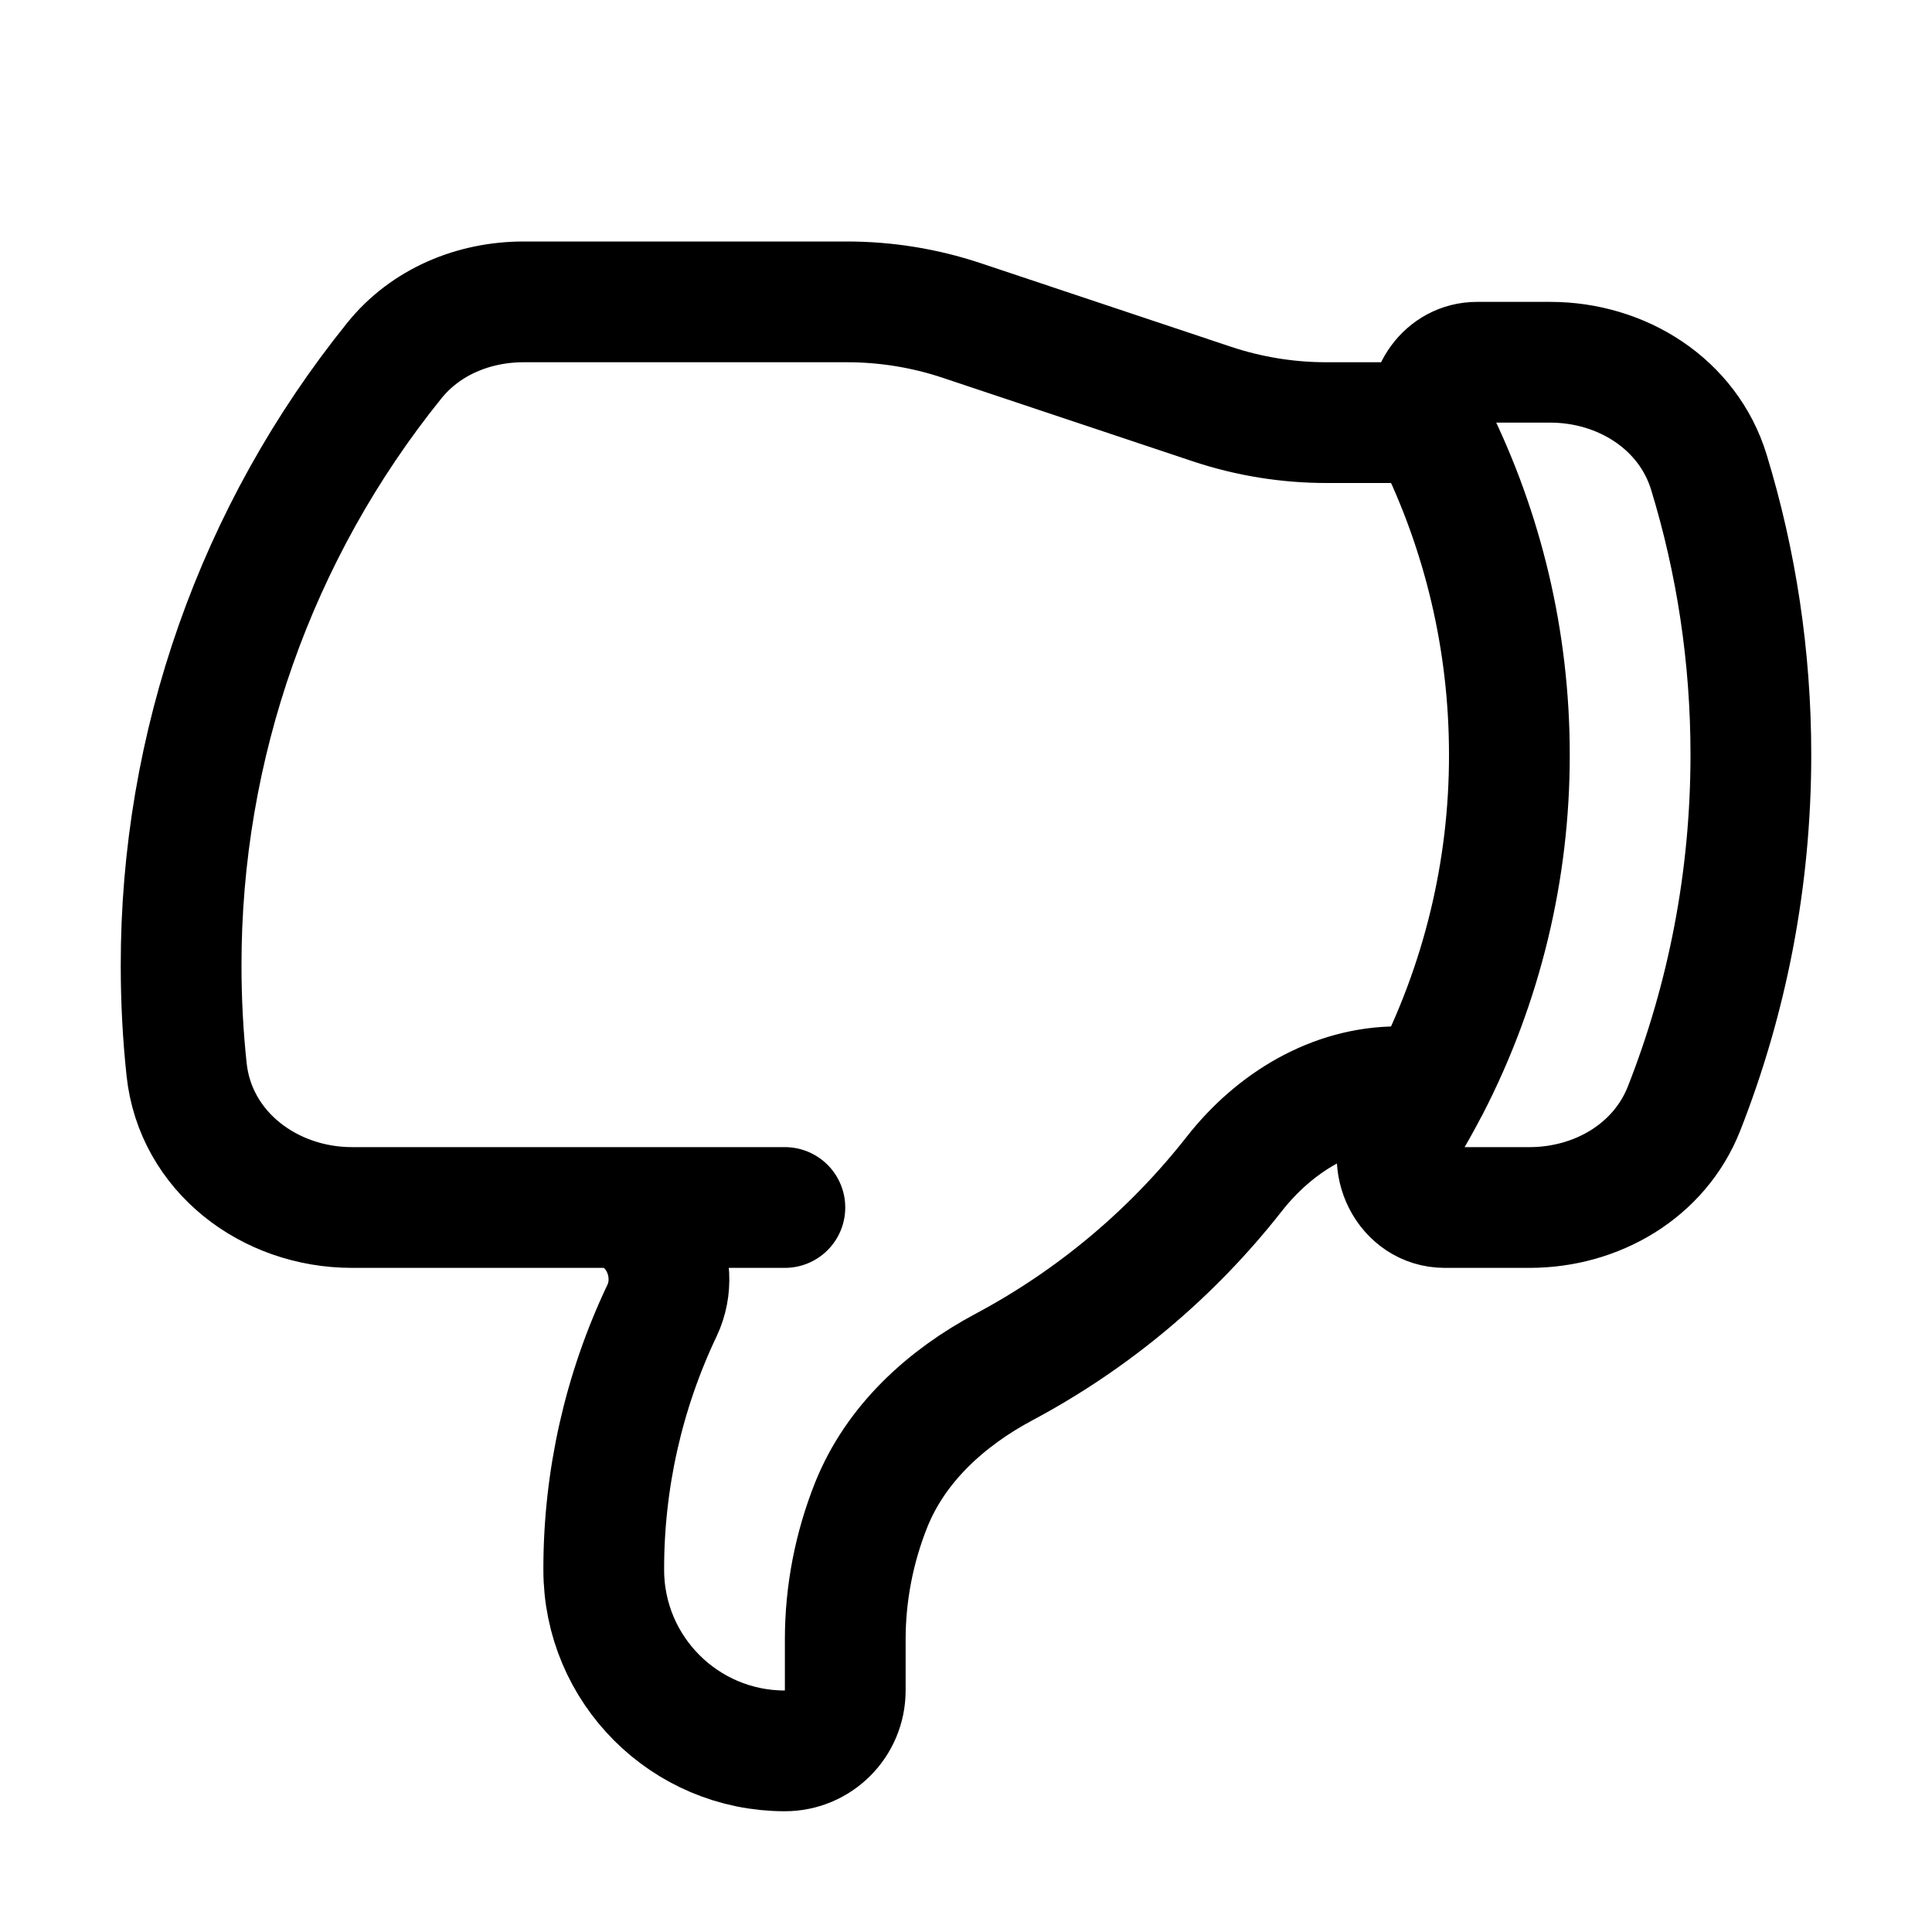
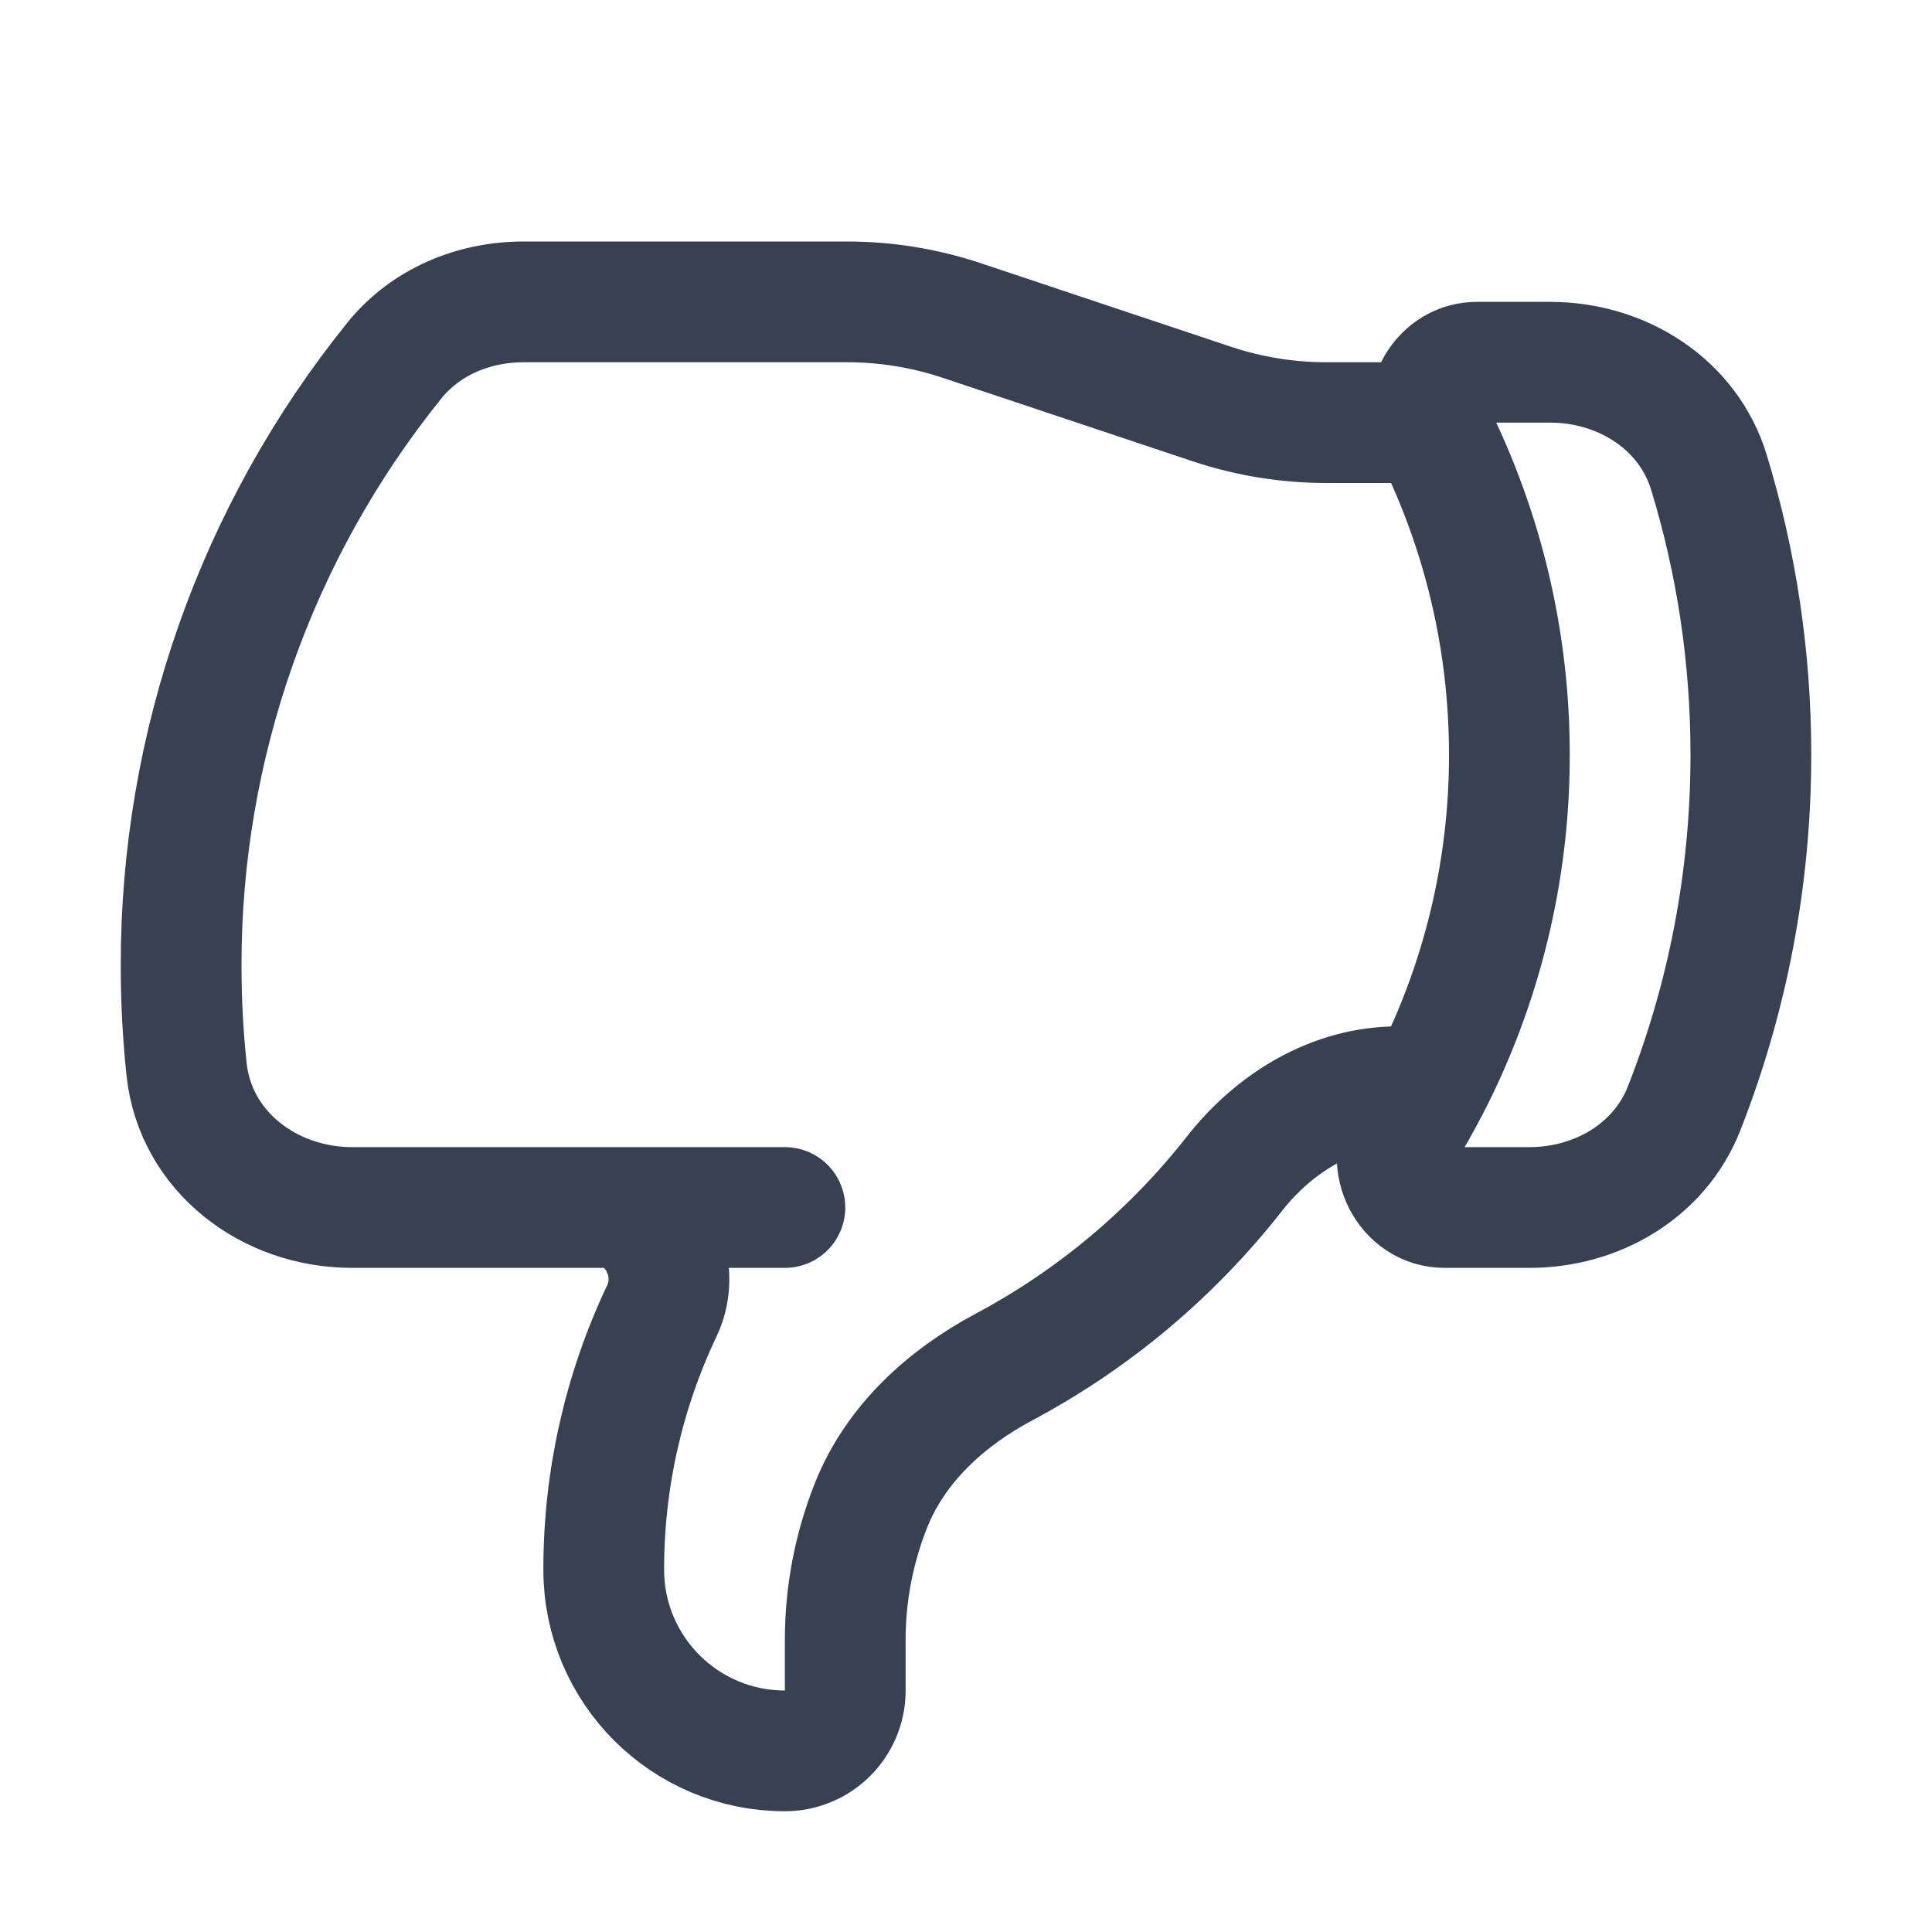
- <svg xmlns="http://www.w3.org/2000/svg" fill="none" viewBox="0 0 24 24" stroke-width="1.5" stroke="currentColor" class="w-6 h-6">
+ <svg xmlns="http://www.w3.org/2000/svg" fill="none" viewBox="0 0 24 24" stroke-width="1.5" stroke="#374151" class="w-6 h-6">
  <path stroke-linecap="round" stroke-linejoin="round" d="M7.5 15h2.25m8.024-9.75c.011.05.028.1.052.148.591 1.2.924 2.55.924 3.977a8.96 8.96 0 01-.999 4.125m.023-8.25c-.076-.365.183-.75.575-.75h.908c.889 0 1.713.518 1.972 1.368.339 1.11.521 2.287.521 3.507 0 1.553-.295 3.036-.831 4.398C20.613 14.547 19.833 15 19 15h-1.053c-.472 0-.745-.556-.5-.96a8.95 8.95 0 00.303-.54m.023-8.25H16.48a4.5 4.5 0 01-1.423-.23l-3.114-1.04a4.5 4.5 0 00-1.423-.23H6.504c-.618 0-1.217.247-1.605.729A11.95 11.95 0 002.25 12c0 .434.023.863.068 1.285C2.427 14.306 3.346 15 4.372 15h3.126c.618 0 .991.724.725 1.282A7.471 7.471 0 007.5 19.5a2.25 2.25 0 002.25 2.25.75.75 0 00.75-.75v-.633c0-.573.11-1.14.322-1.672.304-.76.93-1.33 1.653-1.715a9.04 9.04 0 002.86-2.4c.498-.634 1.226-1.08 2.032-1.08h.384" />
</svg>
